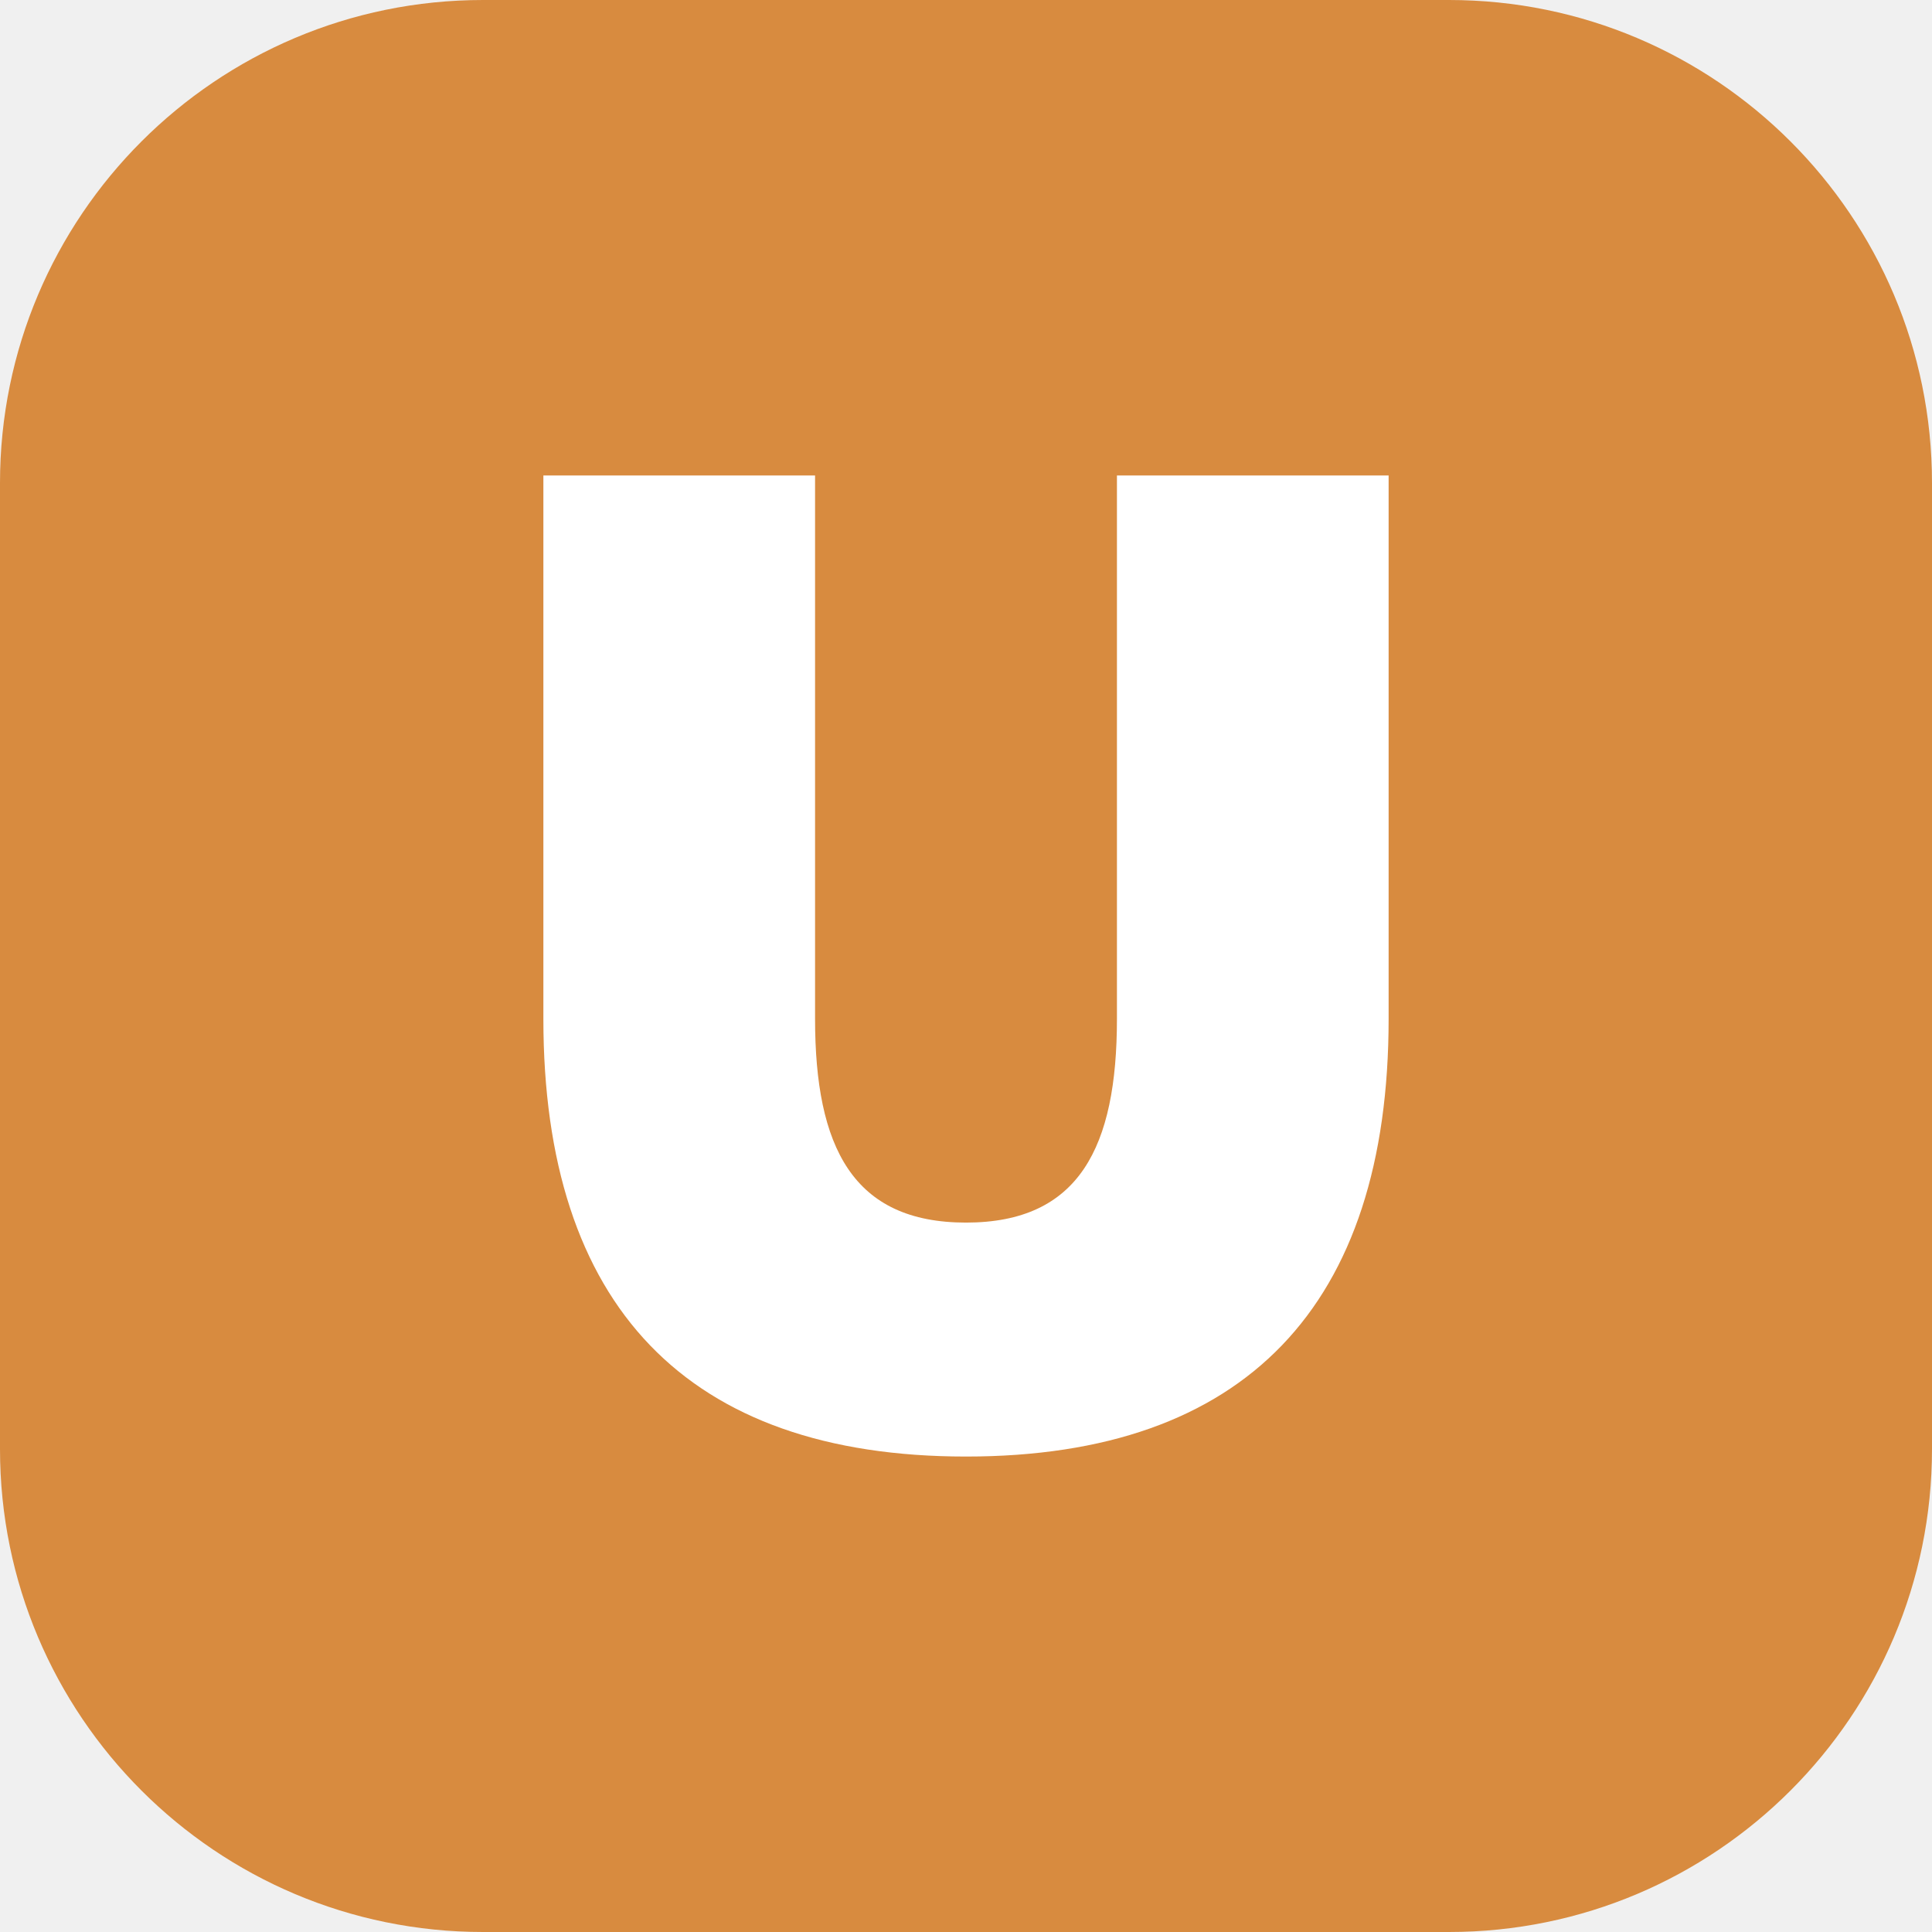
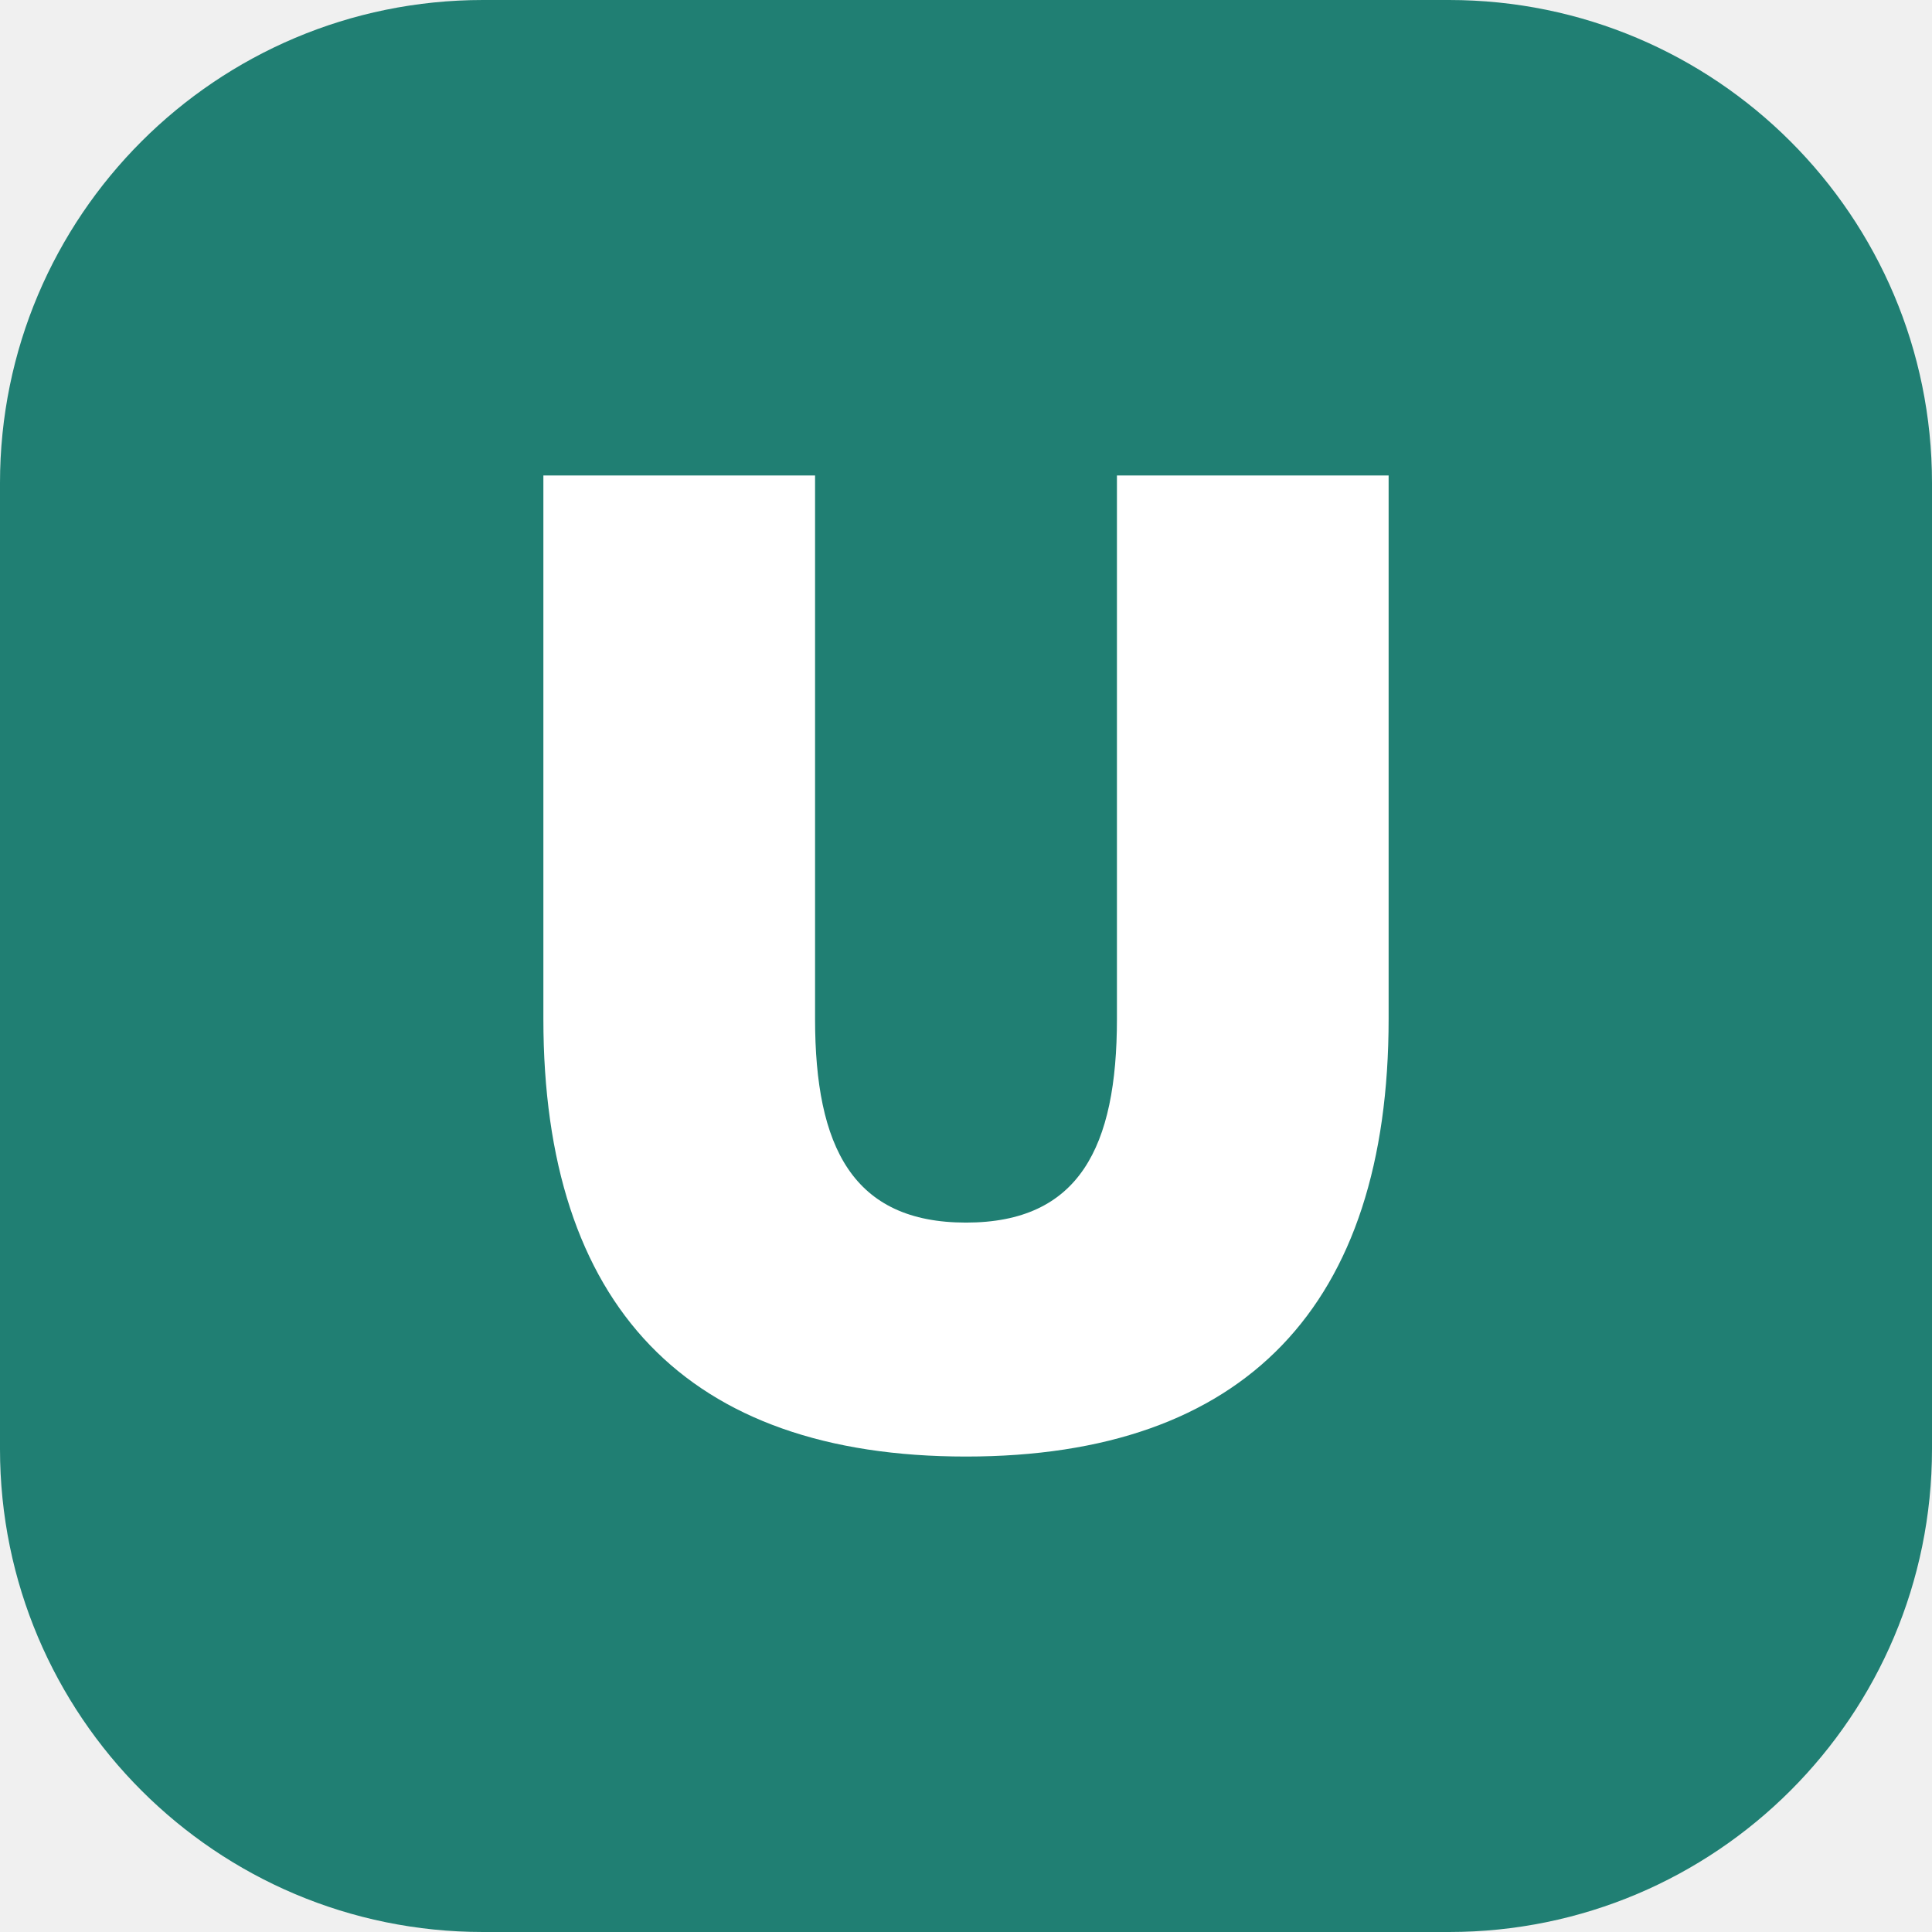
<svg xmlns="http://www.w3.org/2000/svg" viewBox="0 0 512 512">
-   <rect width="512" height="512" rx="128" fill="#D88B3F" />
+   <rect width="512" height="512" rx="128" fill="#207F73" />
  <path d="M144 126v144c0 76 38 116 112 116s112-40 112-116V126h-72v144c0 34-10 54-40 54s-40-20-40-54V126z" fill="#fff" />
</svg>
